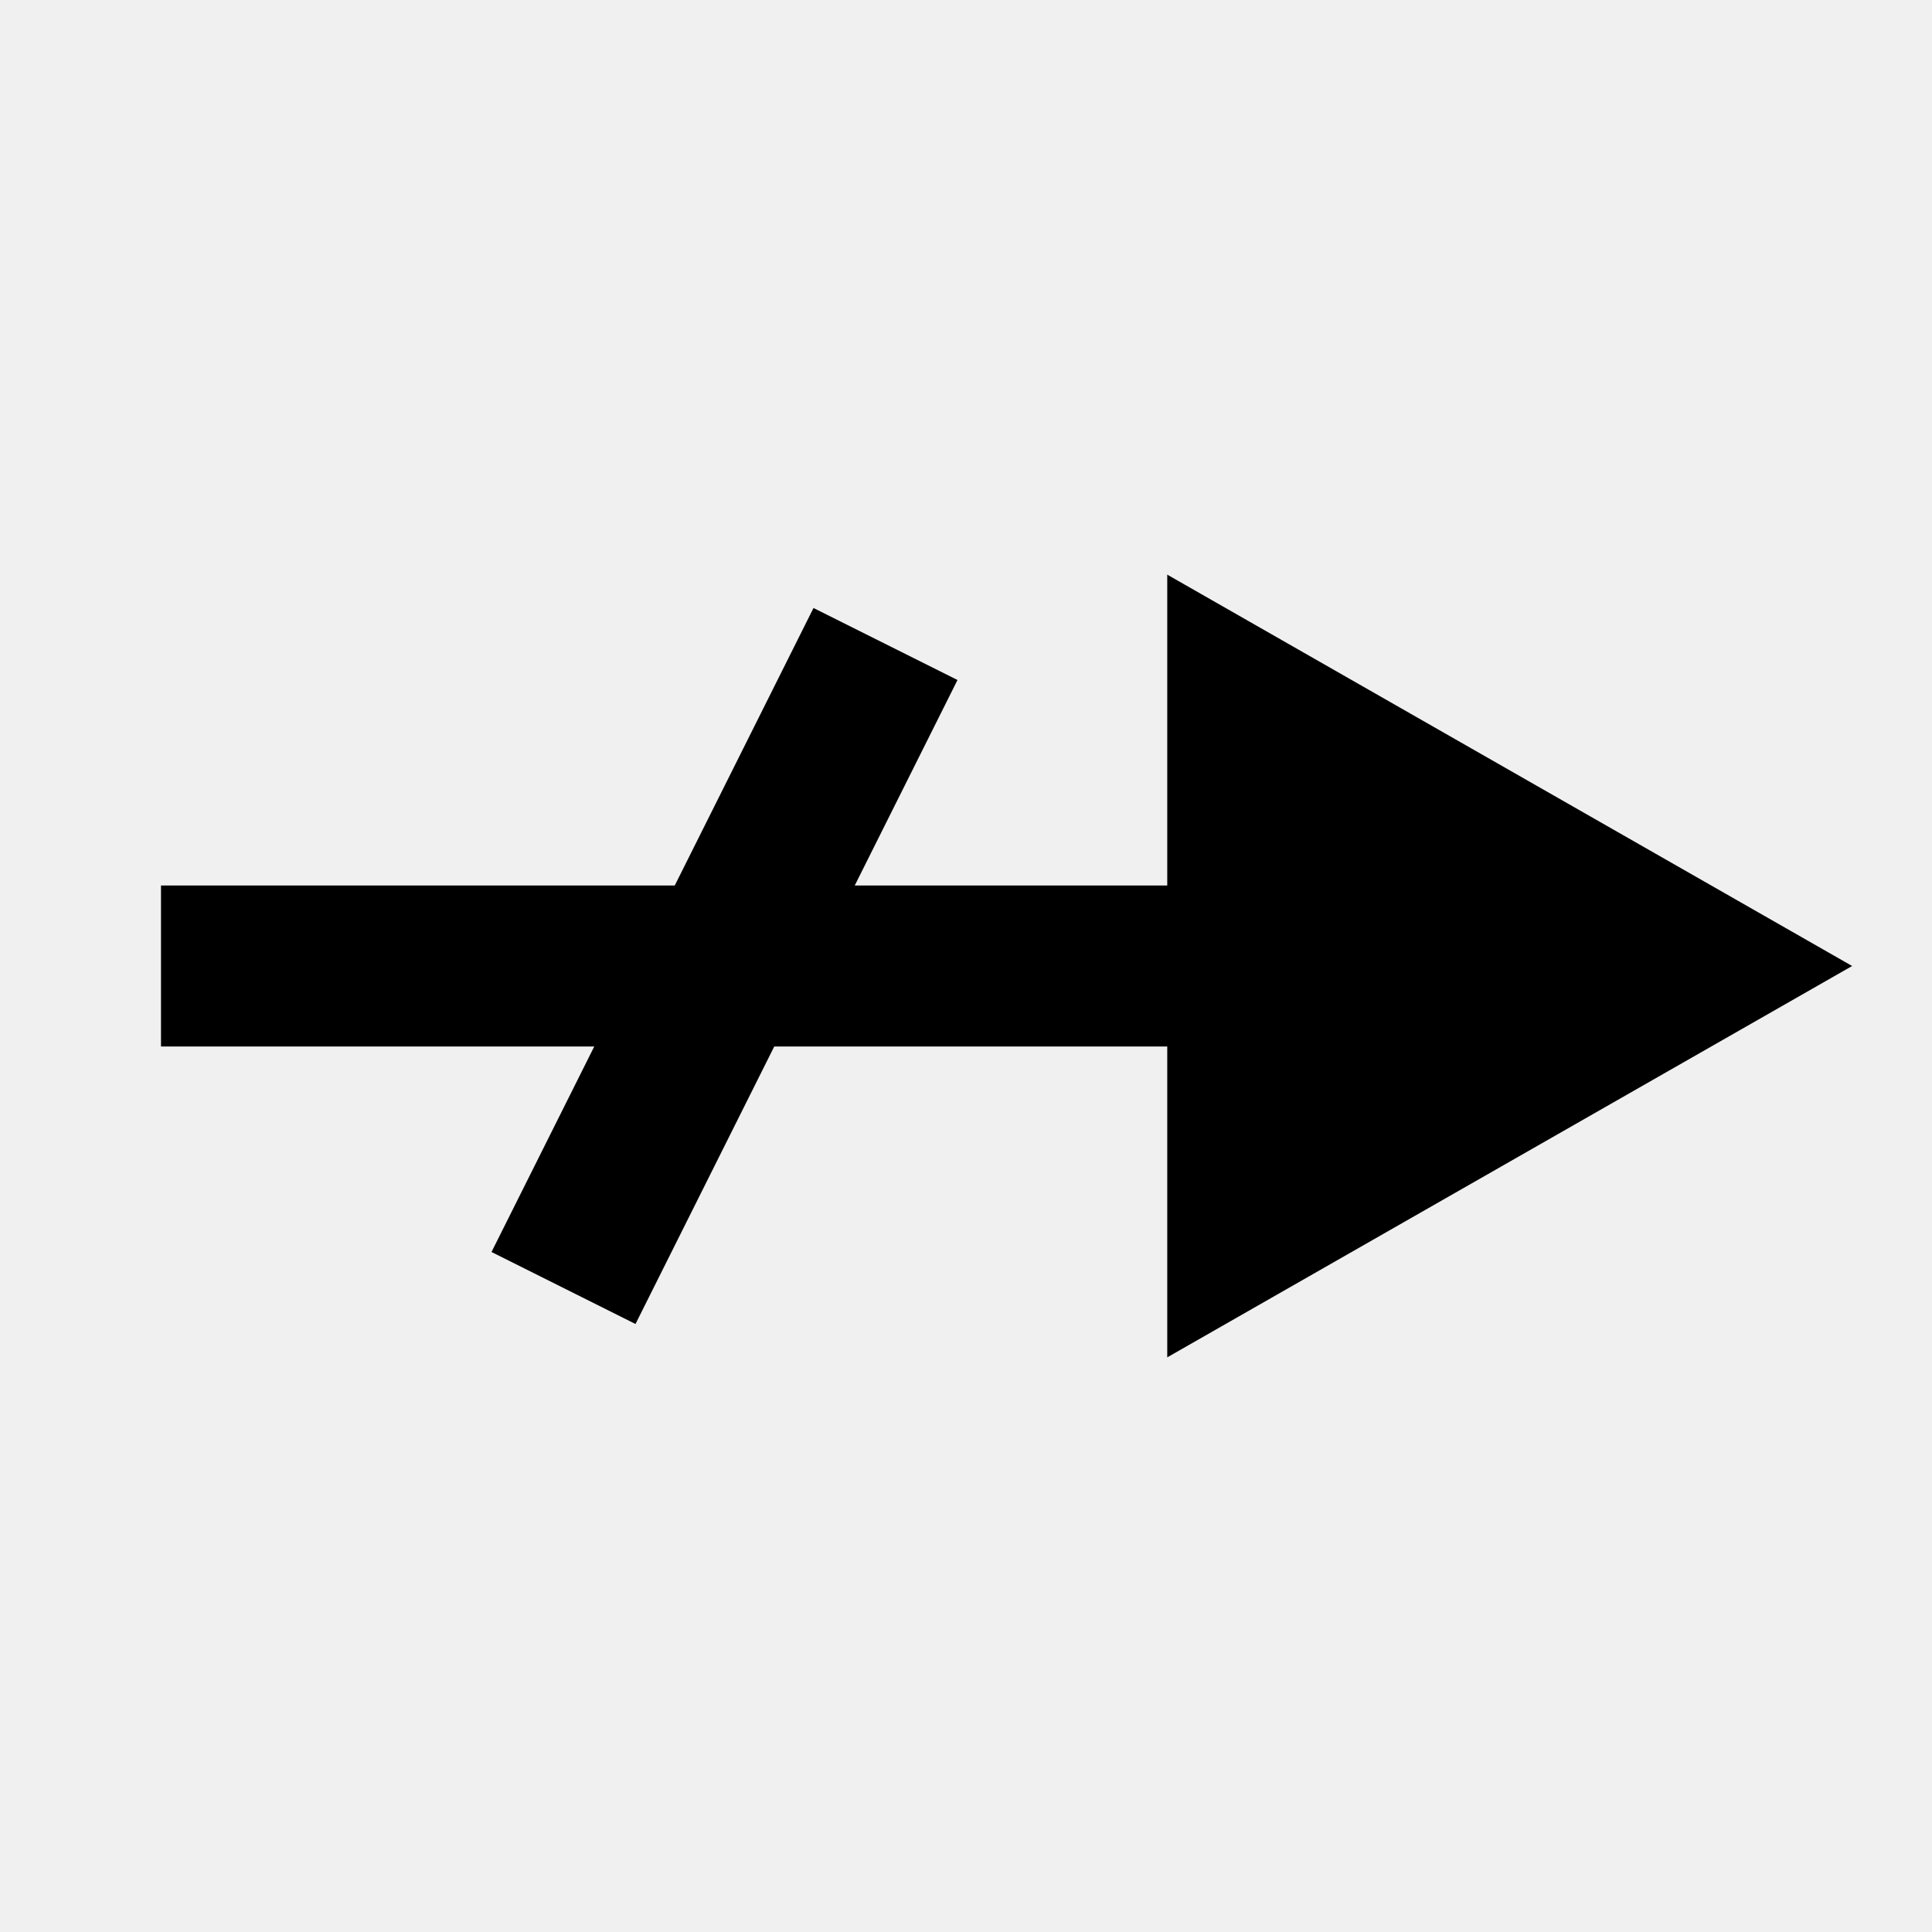
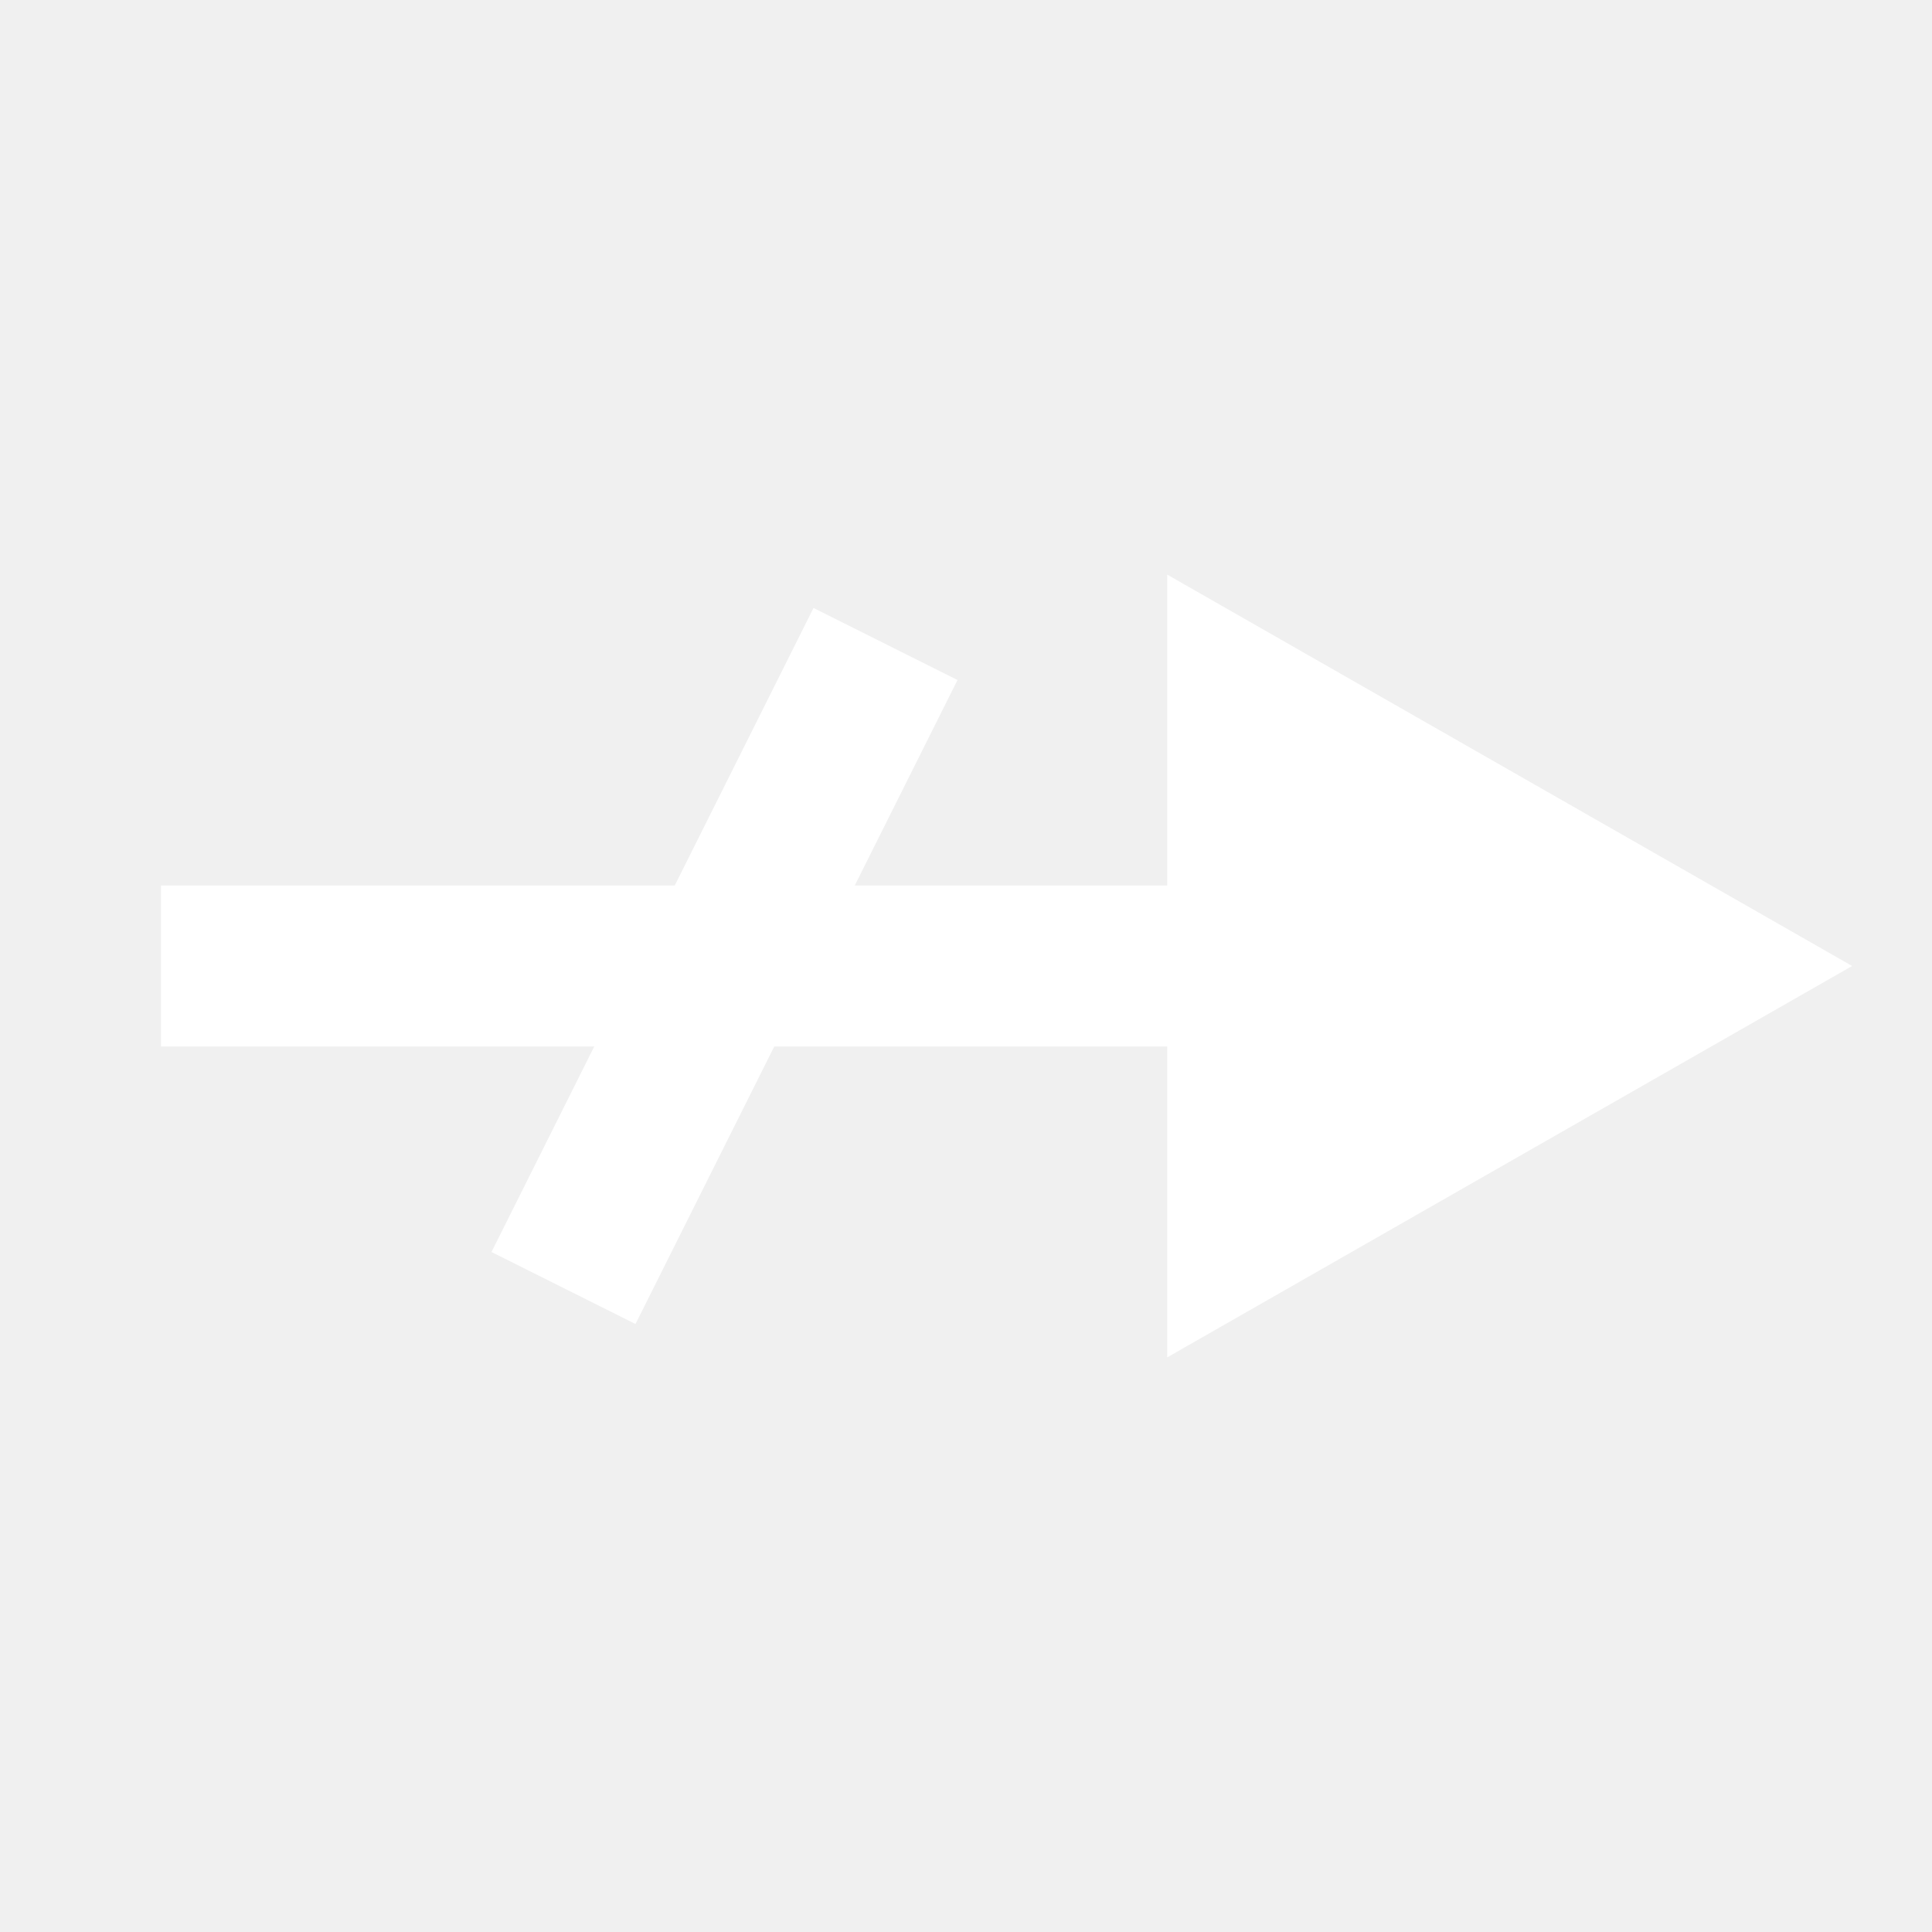
- <svg xmlns="http://www.w3.org/2000/svg" viewBox="0 0 24 24" fill="currentColor" stroke="currentColor">
+ <svg xmlns="http://www.w3.org/2000/svg" viewBox="0 0 24 24" fill="white" stroke="white">
  <line x1="2" y1="12" x2="16" y2="12" stroke-width="2" />
  <line x1="7" y1="16" x2="11" y2="8" stroke-width="2" />
  <polygon points="15,8 15,16 22,12" />
</svg>
